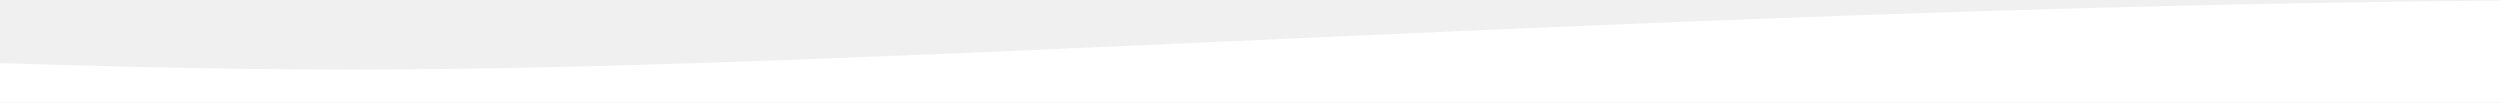
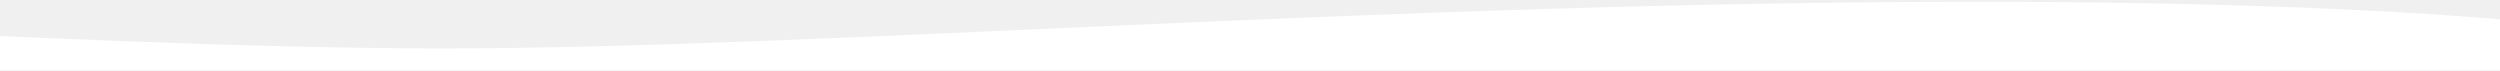
- <svg xmlns="http://www.w3.org/2000/svg" width="390" height="16" viewBox="0 0 390 16" fill="none">
-   <path d="M412.222 5.48632e-05C522.29 6.44856e-05 570.602 7.238 581 10.857L581 16L-220 16L-220 -4.07414e-07C-181.287 2.977e-06 -32.84 10.857 54.613 10.857C142.065 10.857 274.637 4.28351e-05 412.222 5.48632e-05Z" fill="white" />
+ <svg xmlns="http://www.w3.org/2000/svg" width="390" height="11" viewBox="0 0 390 11" fill="none">
+   <mask id="mask0_1091_5696" style="mask-type:alpha" maskUnits="userSpaceOnUse" x="0" y="0" width="390" height="11">
+     <rect width="390" height="11" fill="white" />
+   </mask>
+   <g mask="url(#mask0_1091_5696)">
+     <path d="M308.456 0.283C382.178 0.283 414.538 5.131 421.502 7.555L421.502 11L-115 11L-115 0.283C-89.07 0.283 10.358 7.555 68.933 7.555C127.508 7.555 216.303 0.283 308.456 0.283Z" fill="white" />
+   </g>
</svg>
